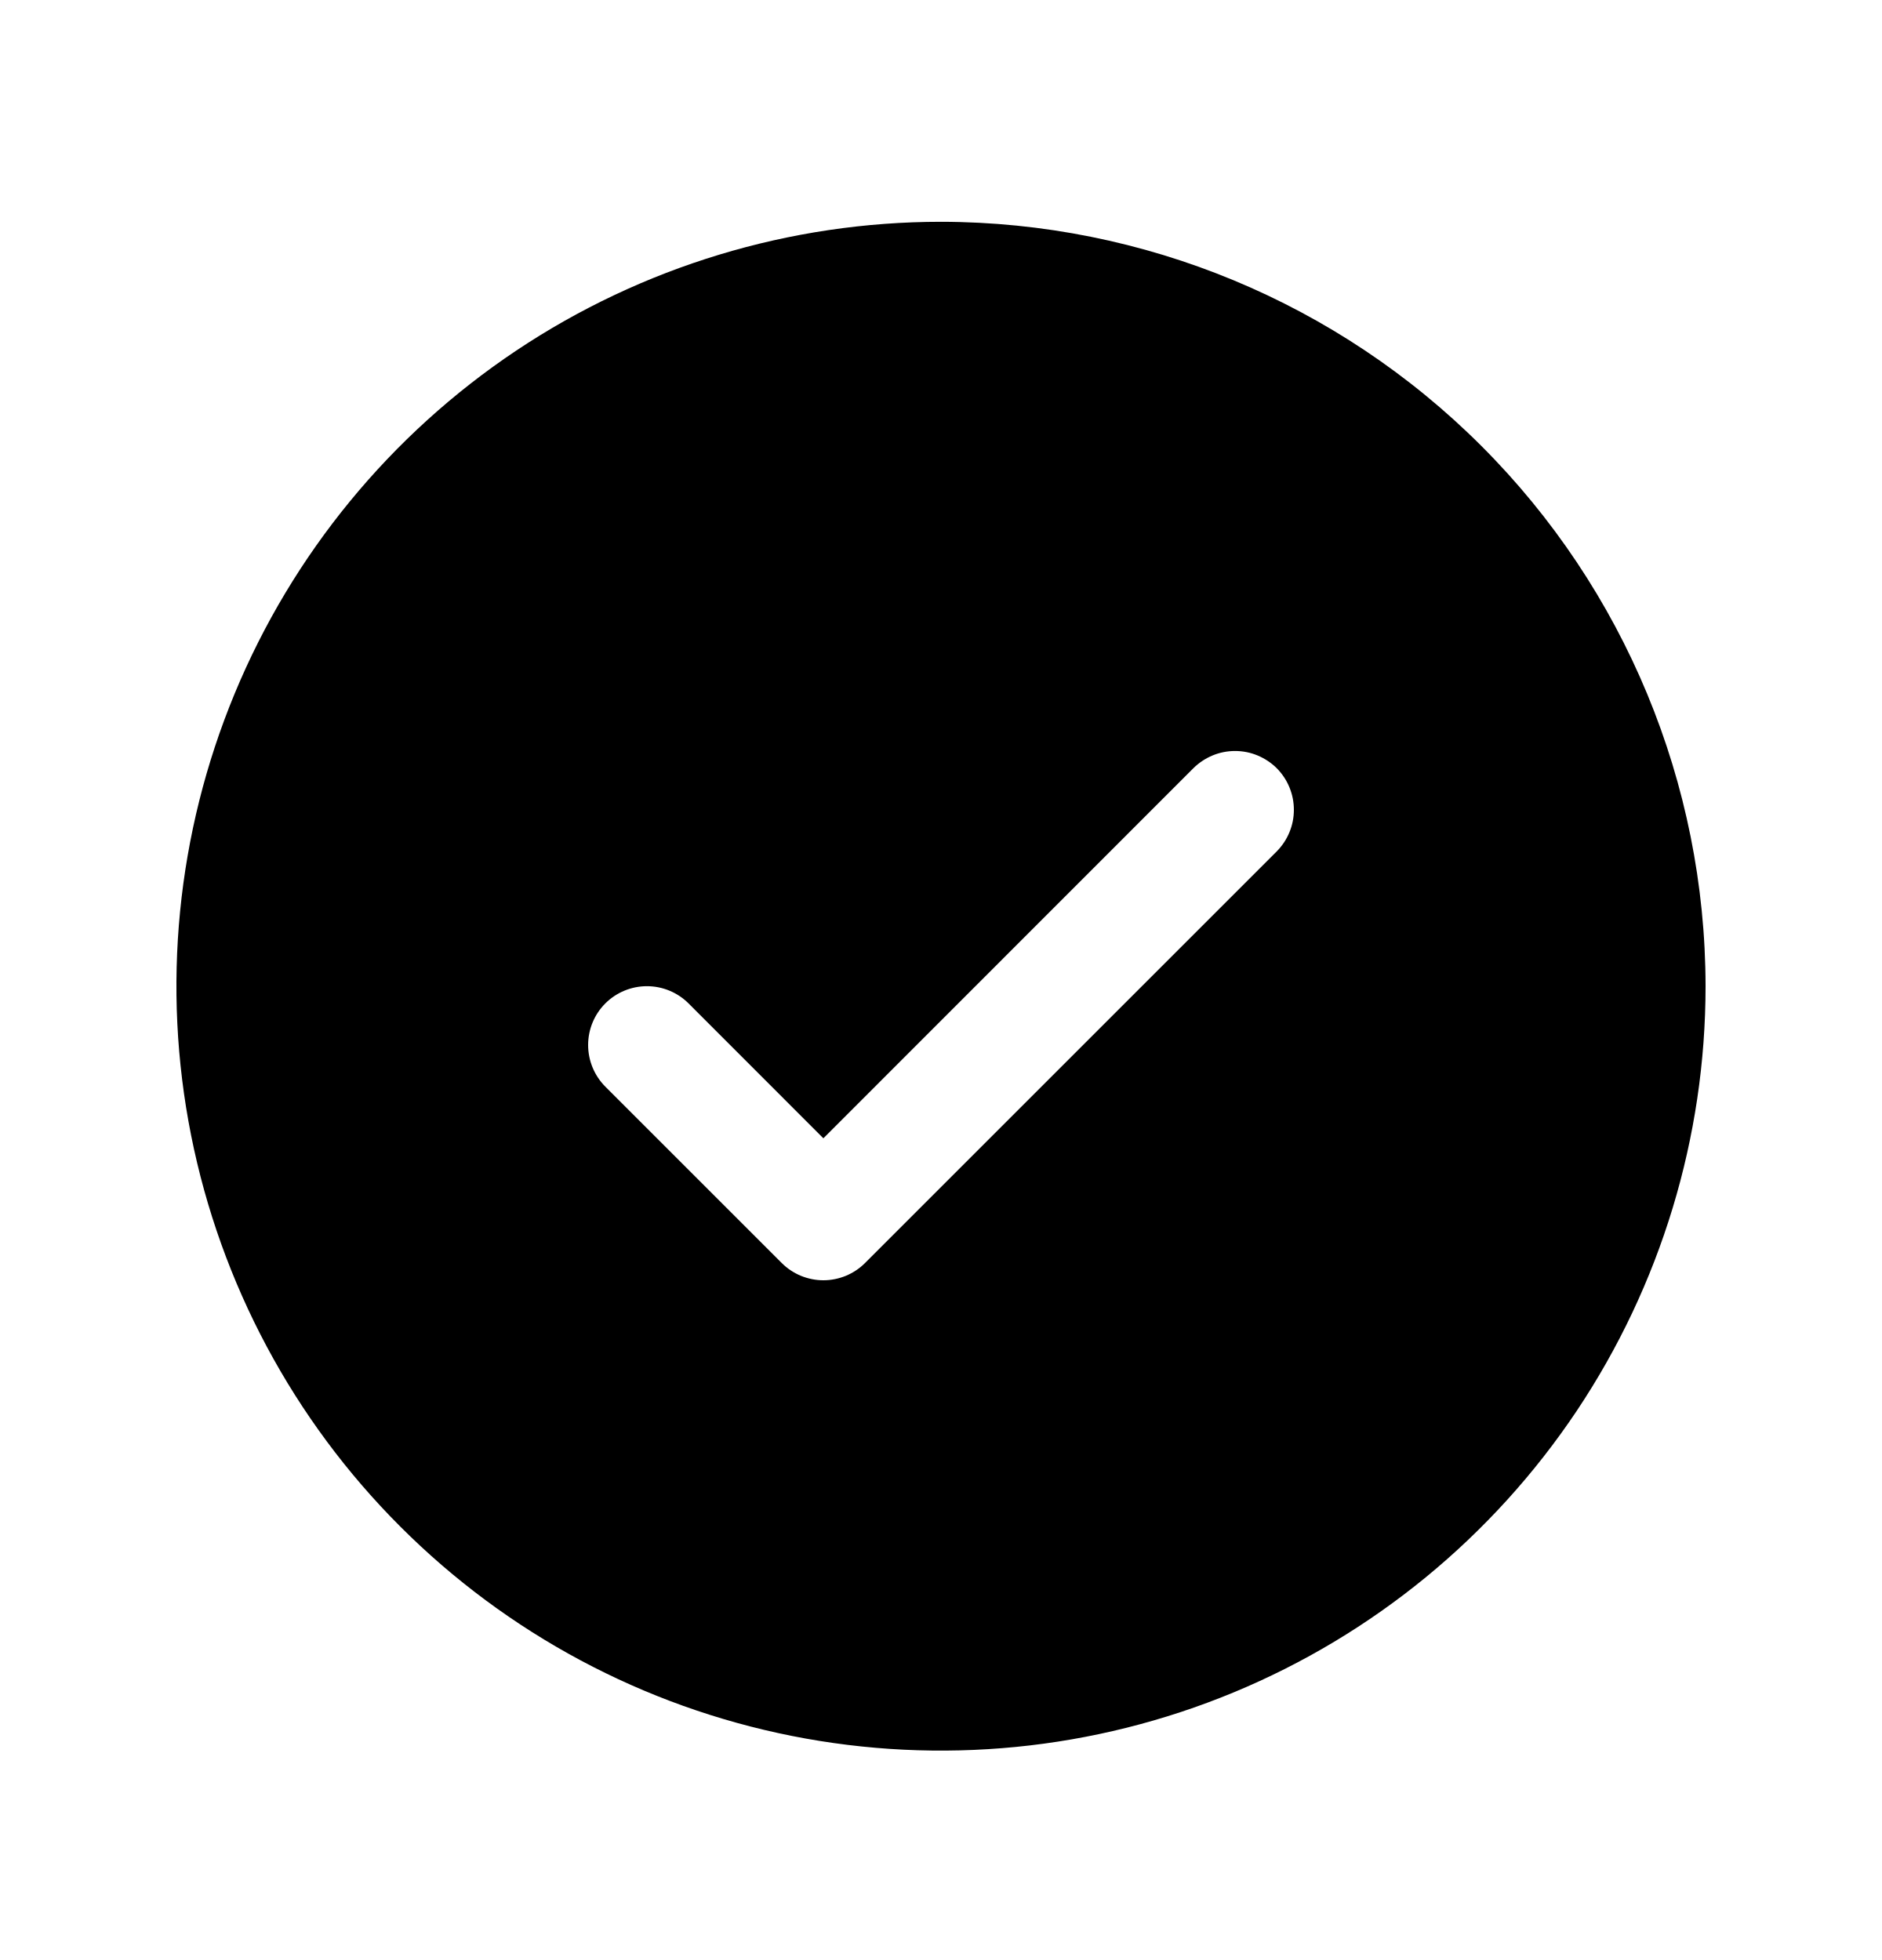
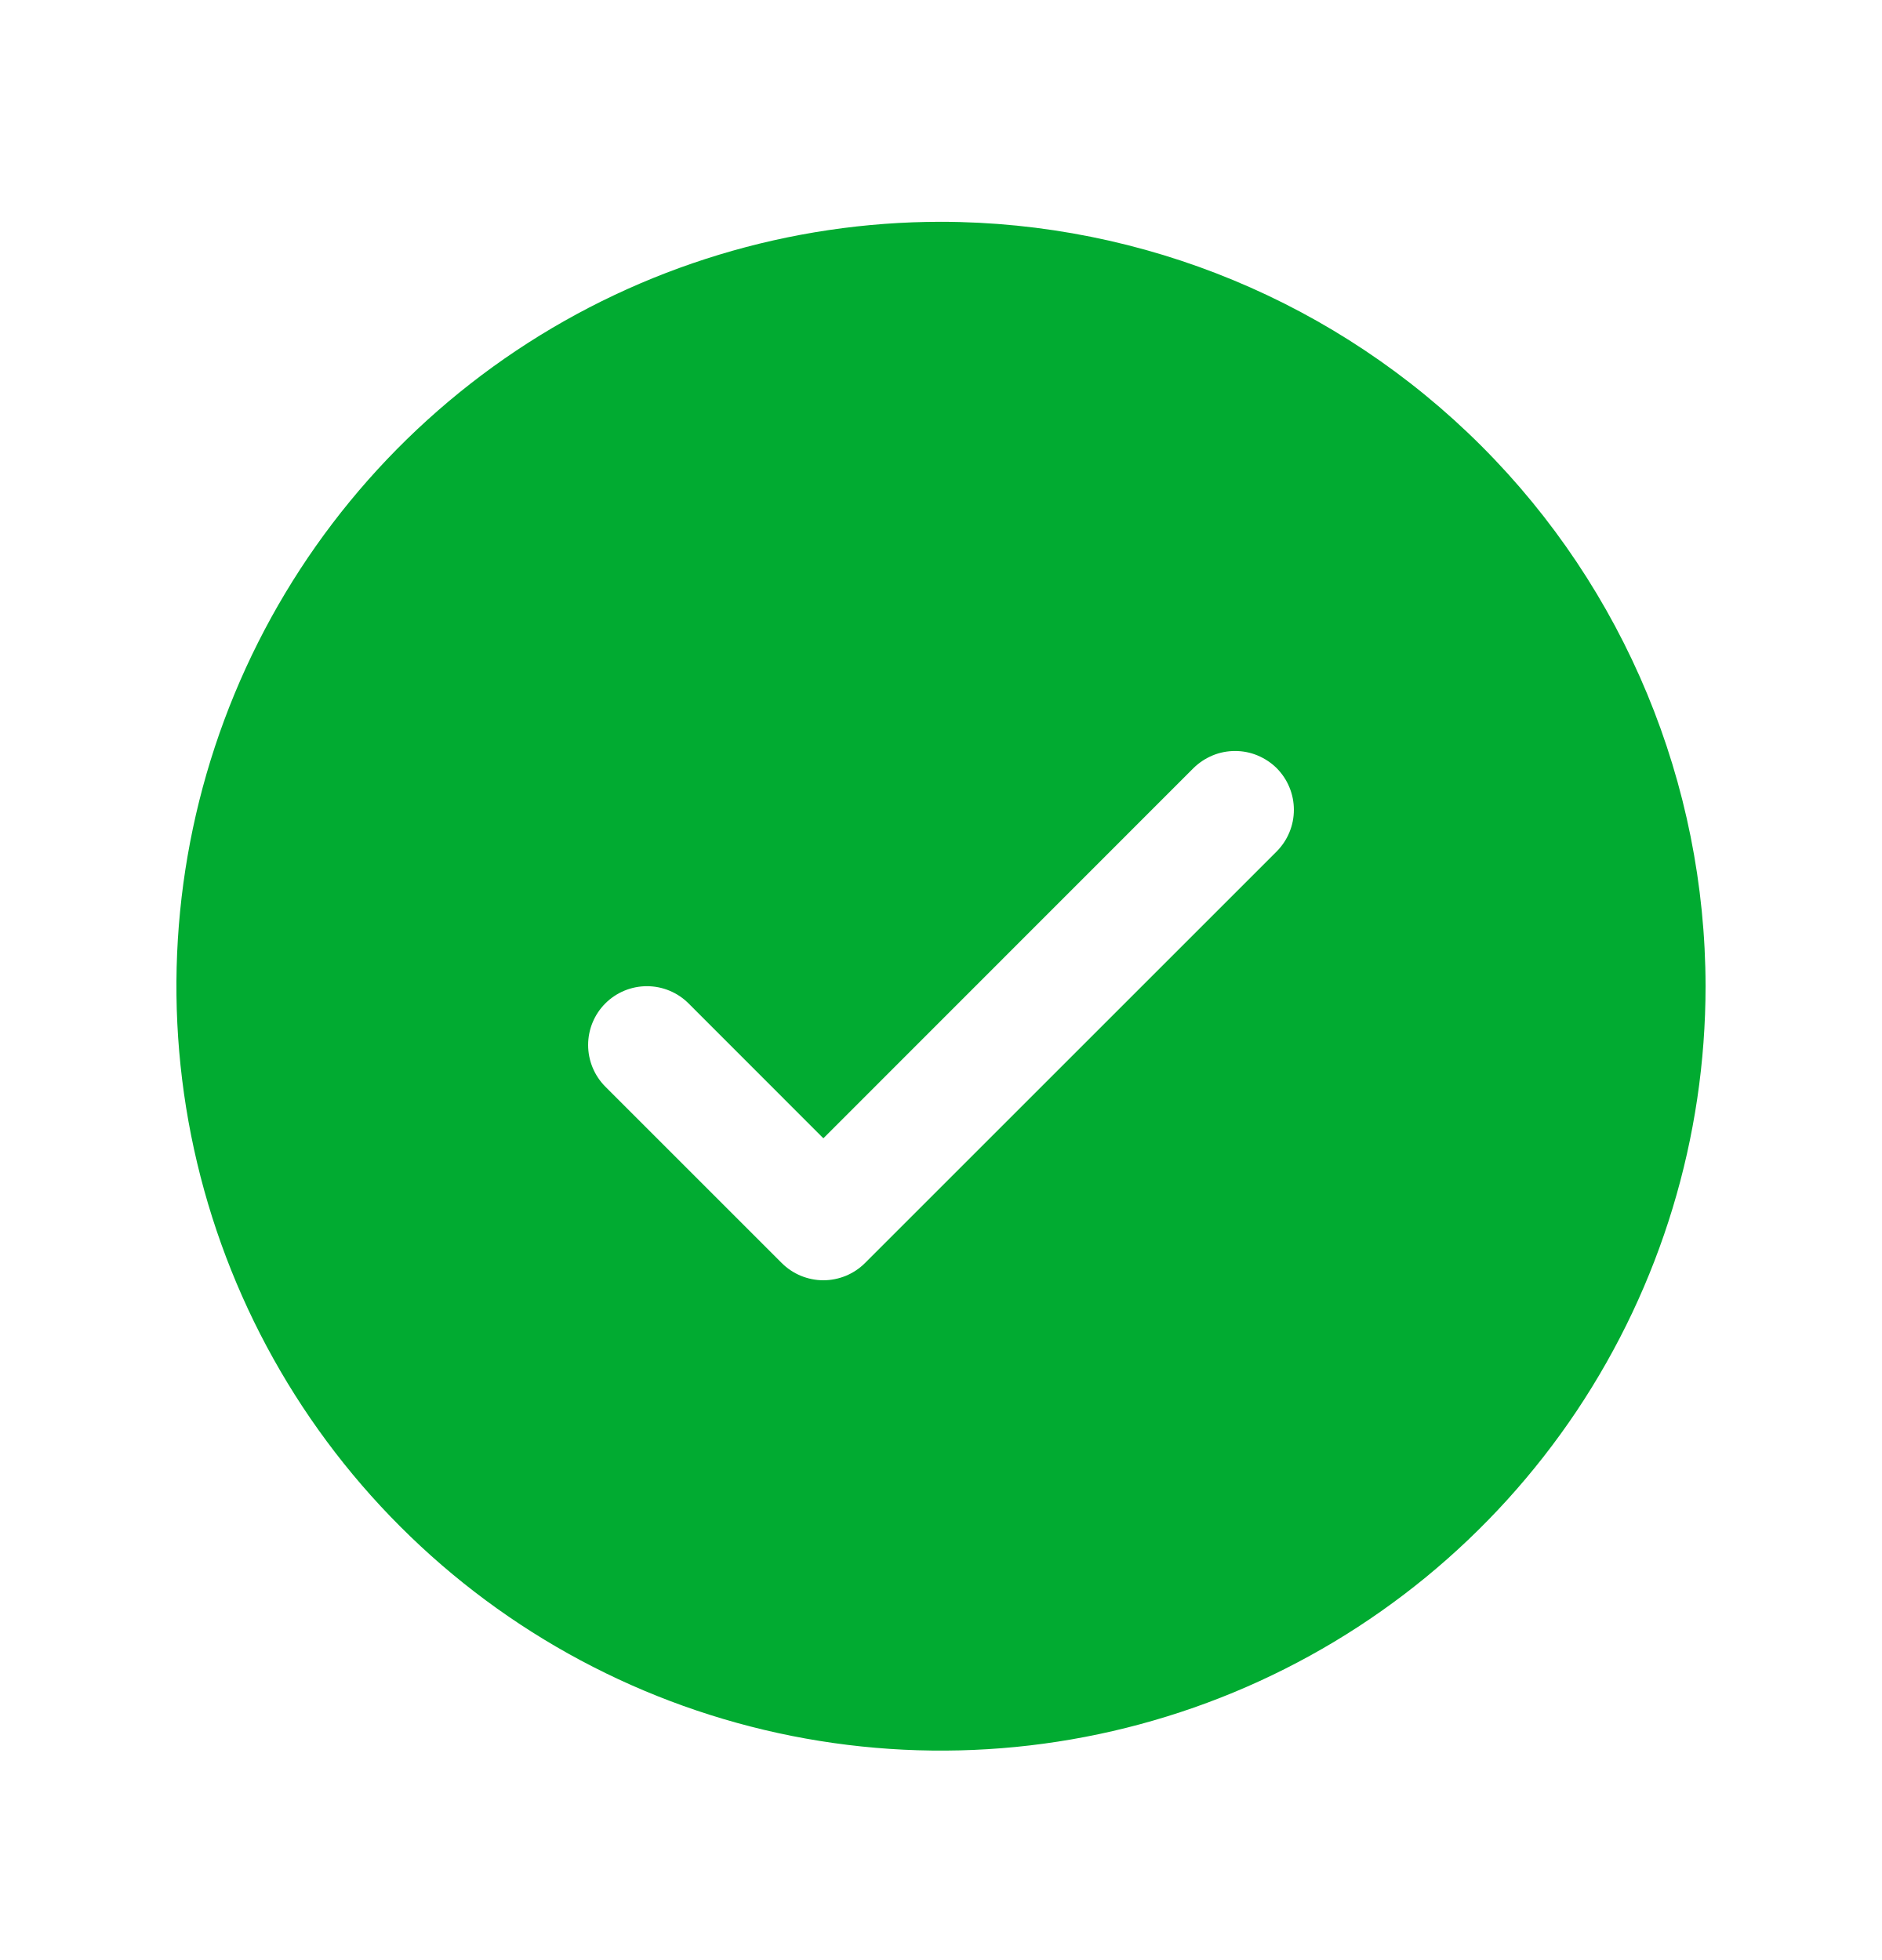
<svg xmlns="http://www.w3.org/2000/svg" width="24" height="25" viewBox="0 0 24 25" fill="none">
-   <path d="M12 2.829C10.072 2.829 8.187 3.401 6.583 4.472C4.98 5.544 3.73 7.066 2.992 8.848C2.254 10.63 2.061 12.59 2.437 14.481C2.814 16.372 3.742 18.11 5.106 19.473C6.469 20.837 8.207 21.766 10.098 22.142C11.989 22.518 13.95 22.325 15.731 21.587C17.513 20.849 19.035 19.599 20.107 17.996C21.178 16.392 21.75 14.508 21.75 12.579C21.747 9.994 20.719 7.516 18.891 5.688C17.063 3.86 14.585 2.832 12 2.829ZM16.281 10.86L11.031 16.11C10.961 16.18 10.878 16.235 10.787 16.273C10.696 16.31 10.599 16.33 10.5 16.33C10.401 16.33 10.304 16.31 10.213 16.273C10.122 16.235 10.039 16.18 9.969 16.11L7.719 13.86C7.579 13.719 7.5 13.528 7.5 13.329C7.5 13.13 7.579 12.939 7.719 12.799C7.86 12.658 8.051 12.579 8.25 12.579C8.449 12.579 8.64 12.658 8.781 12.799L10.5 14.519L15.219 9.798C15.289 9.729 15.372 9.674 15.463 9.636C15.554 9.598 15.652 9.579 15.75 9.579C15.849 9.579 15.946 9.598 16.037 9.636C16.128 9.674 16.211 9.729 16.281 9.798C16.35 9.868 16.406 9.951 16.443 10.042C16.481 10.133 16.5 10.231 16.5 10.329C16.5 10.428 16.481 10.525 16.443 10.616C16.406 10.707 16.35 10.79 16.281 10.86Z" fill="currentColor" />
+   <path d="M12 2.829C10.072 2.829 8.187 3.401 6.583 4.472C4.98 5.544 3.73 7.066 2.992 8.848C2.254 10.63 2.061 12.59 2.437 14.481C2.814 16.372 3.742 18.11 5.106 19.473C6.469 20.837 8.207 21.766 10.098 22.142C11.989 22.518 13.95 22.325 15.731 21.587C17.513 20.849 19.035 19.599 20.107 17.996C21.178 16.392 21.75 14.508 21.75 12.579C21.747 9.994 20.719 7.516 18.891 5.688C17.063 3.86 14.585 2.832 12 2.829ZM16.281 10.86L11.031 16.11C10.961 16.18 10.878 16.235 10.787 16.273C10.696 16.31 10.599 16.33 10.5 16.33C10.401 16.33 10.304 16.31 10.213 16.273C10.122 16.235 10.039 16.18 9.969 16.11L7.719 13.86C7.579 13.719 7.5 13.528 7.5 13.329C7.5 13.13 7.579 12.939 7.719 12.799C7.86 12.658 8.051 12.579 8.25 12.579C8.449 12.579 8.64 12.658 8.781 12.799L10.5 14.519L15.219 9.798C15.289 9.729 15.372 9.674 15.463 9.636C15.554 9.598 15.652 9.579 15.75 9.579C15.849 9.579 15.946 9.598 16.037 9.636C16.128 9.674 16.211 9.729 16.281 9.798C16.35 9.868 16.406 9.951 16.443 10.042C16.481 10.133 16.5 10.231 16.5 10.329C16.5 10.428 16.481 10.525 16.443 10.616C16.406 10.707 16.35 10.79 16.281 10.86Z" fill="#01AB31" />
</svg>
